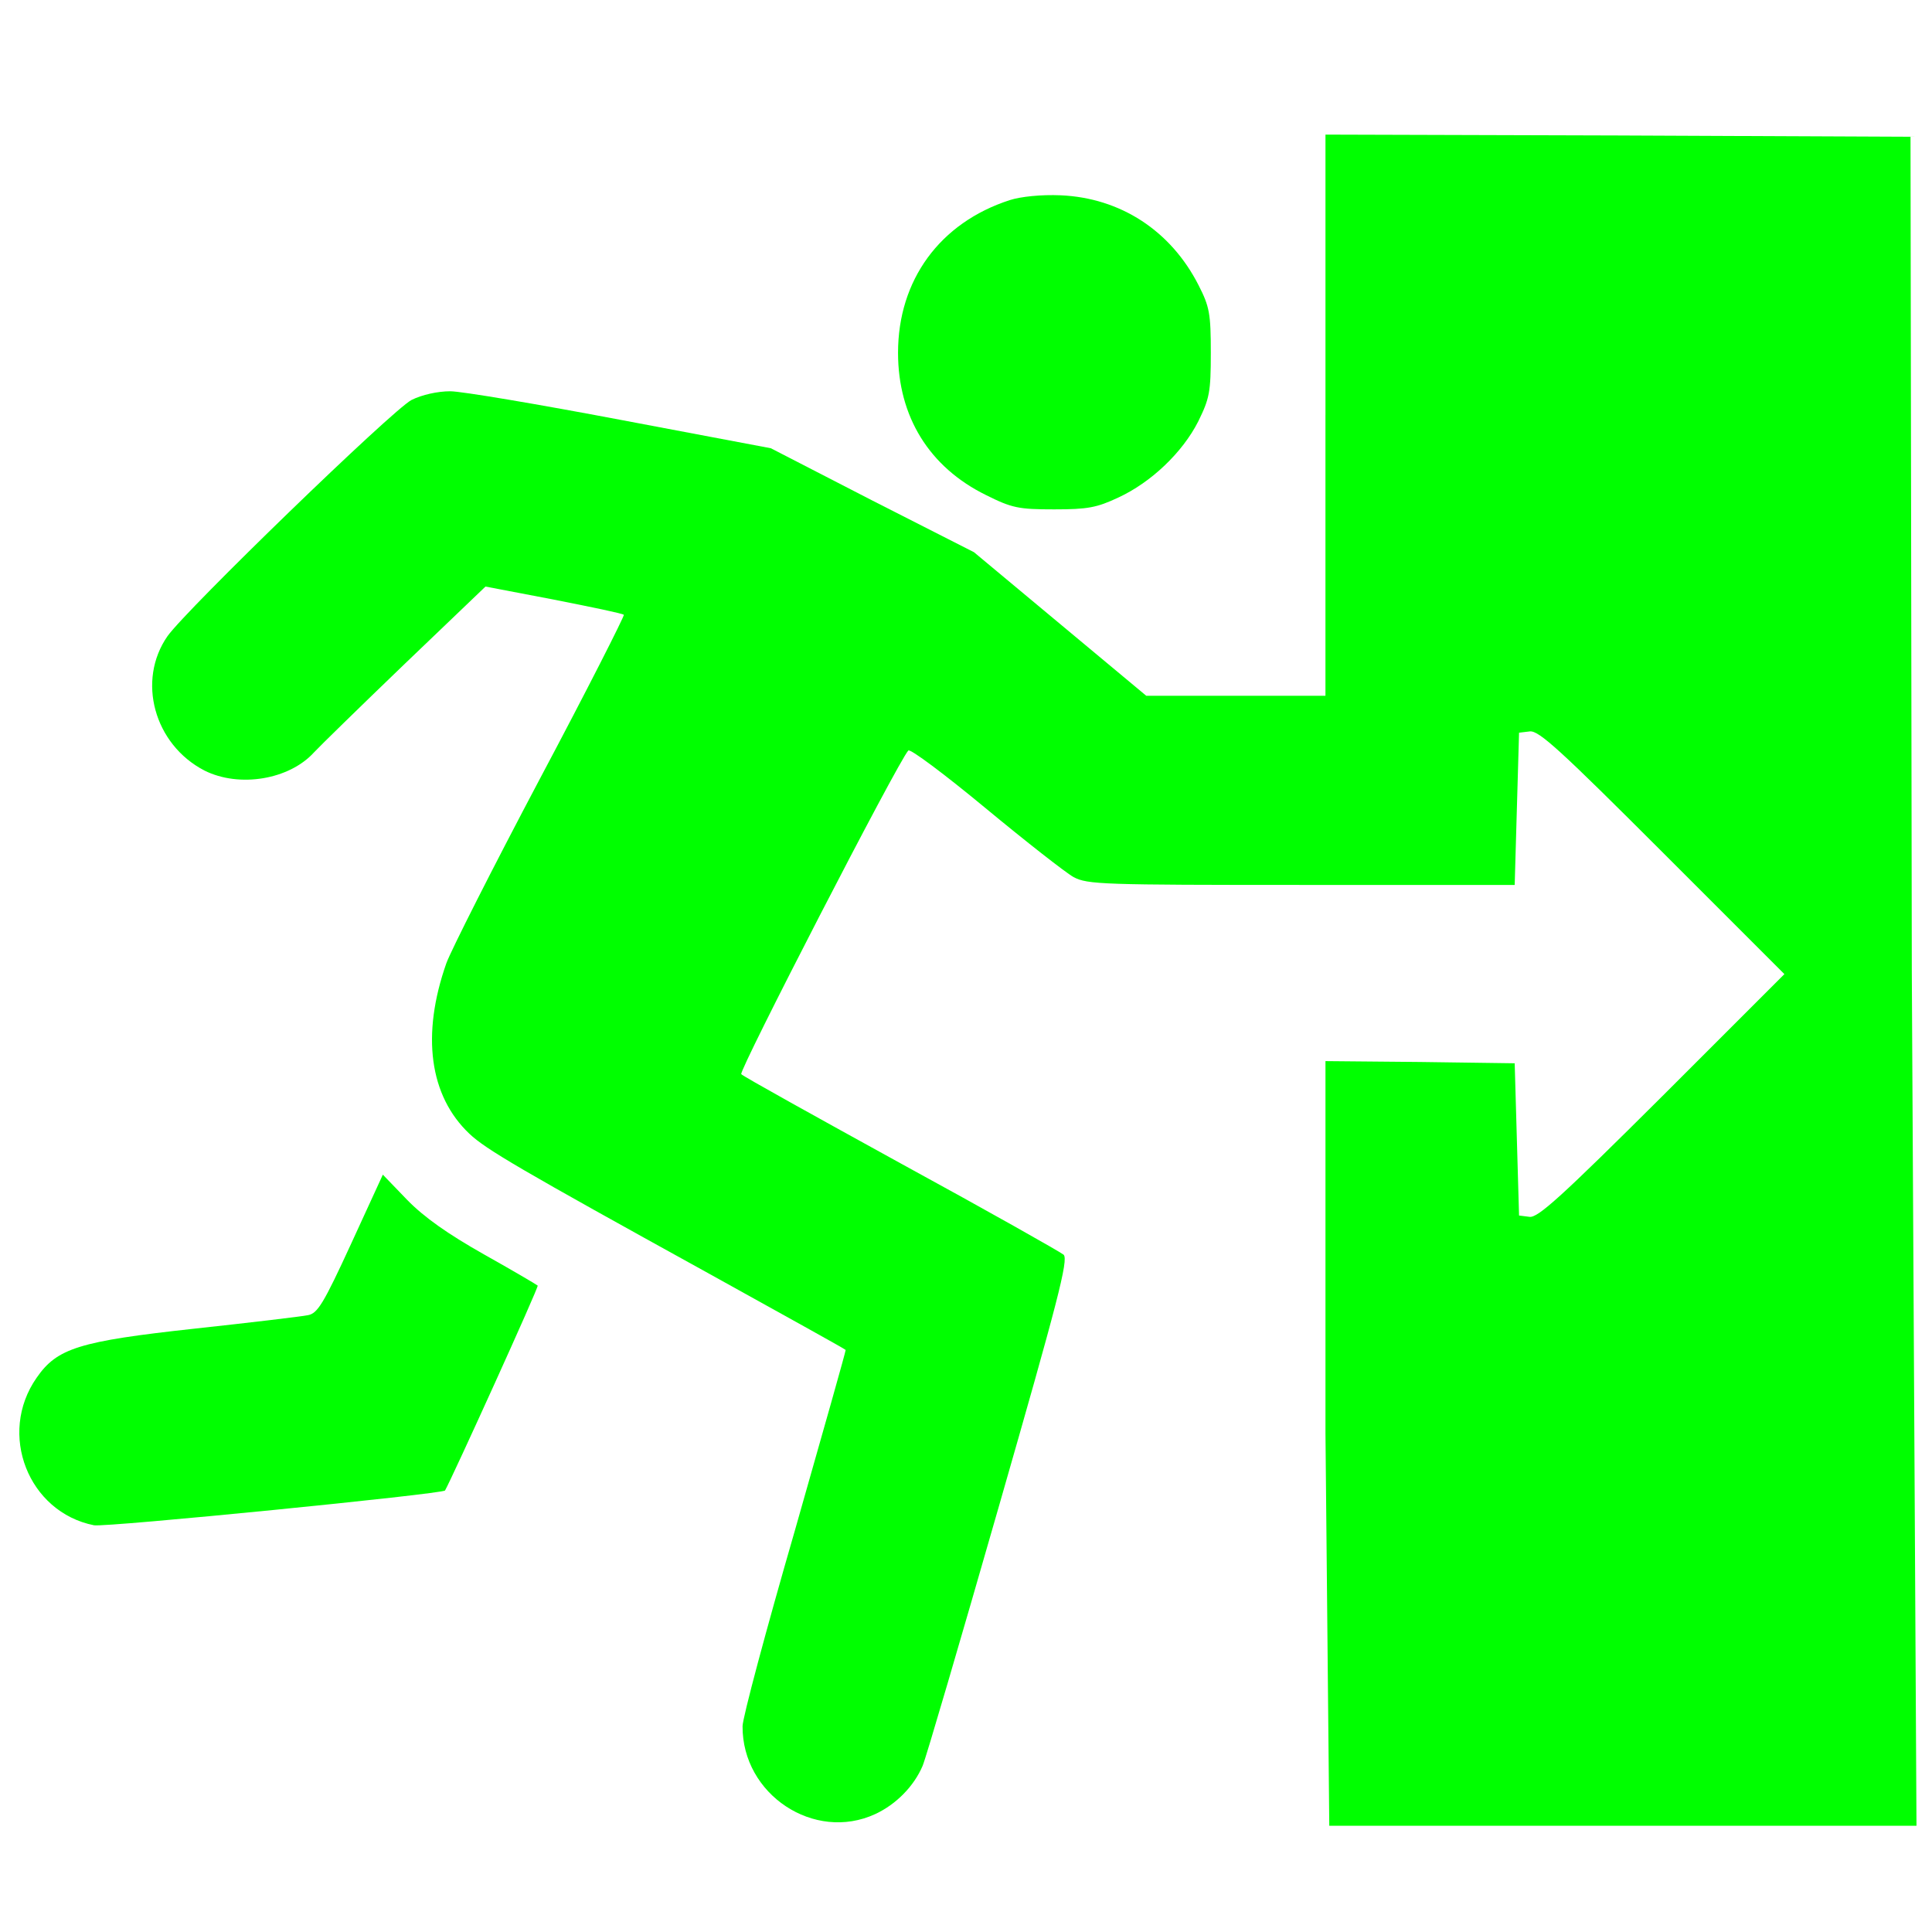
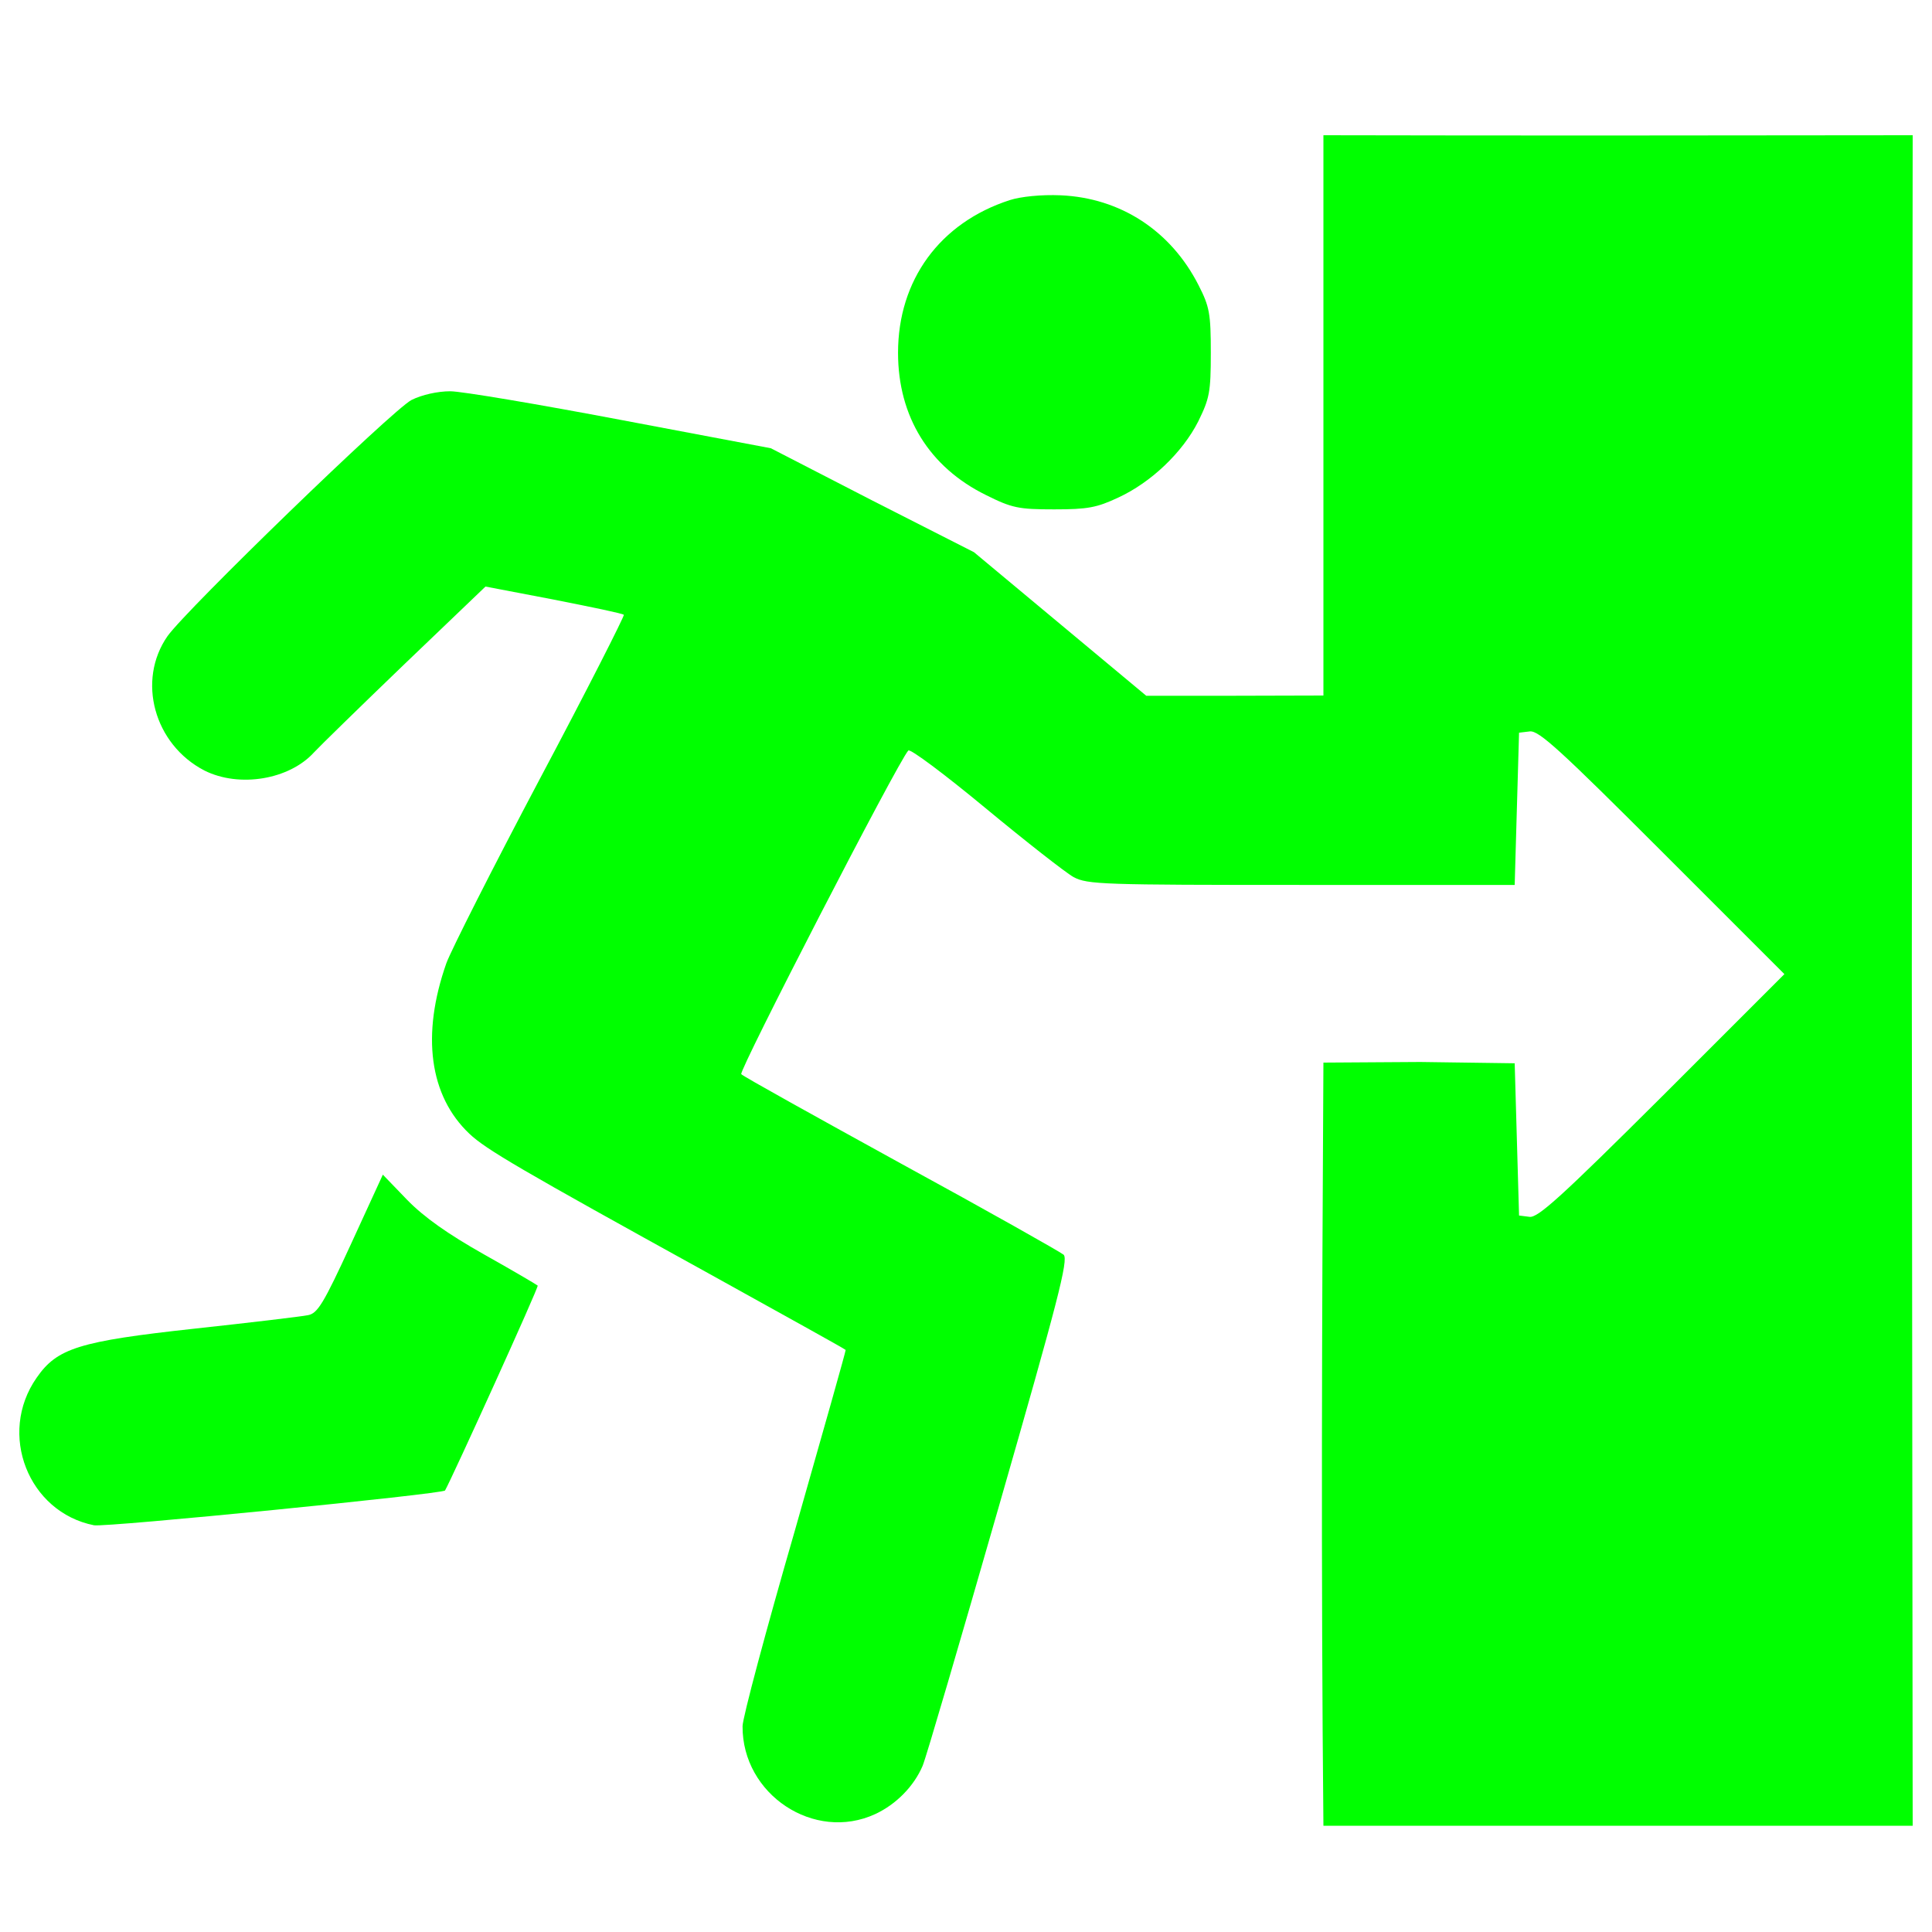
<svg xmlns="http://www.w3.org/2000/svg" version="1.1" x="0px" y="0px" viewBox="0 0 1000 1000" enable-background="new 0 0 1000 1000" xml:space="preserve" id="svg14">
  <defs id="defs18" />
  <g id="g12" style="fill:#00ff00">
    <g transform="translate(0,511) scale(0.1,-0.1)" id="g10" style="fill:#00ff00">
      <path d="m 5226.837,4074.326 c -362.5,-117.1 -578.6,-414.3 -578.6,-790.3 0,-331 162.1,-592.1 454.8,-736.2 135.1,-67.5 168.9,-74.3 353.5,-74.3 173.4,0 220.6,9 331,60.8 171.1,78.8 333.2,234.2 414.3,394 58.5,119.3 65.3,150.8 65.3,355.7 0,202.6 -6.7,238.7 -63,349 -144.1,283.7 -405.3,452.5 -713.7,466.1 -101.5,4.4 -207.3,-6.8 -263.6,-24.8 z" id="path4" style="fill:#00ff00" />
-       <path d="M 6860.5,2961 V 1508.8 h -463.8 -463.8 l -445.8,371.5 -445.8,371.5 -526.9,267.9 -524.6,270.2 -774.5,146.3 c -427.8,81.1 -826.3,148.6 -884.8,148.6 -65.3,0 -146.3,-18 -200.4,-45 C 2031,2988 966.1,1956.8 867,1817.3 c -159.8,-229.6 -69.8,-560.6 191.4,-695.7 180.1,-90.1 439,-47.3 567.4,94.6 24.8,27 234.2,231.9 466.1,454.8 l 421,403 353.5,-67.5 c 193.6,-38.3 358,-72.1 362.5,-78.8 4.5,-4.5 -189.1,-387.3 -434.5,-848.8 -243.2,-459.3 -461.6,-891.6 -484.1,-954.6 -130.6,-371.5 -87.8,-686.7 119.3,-882.6 85.6,-81 258.9,-182.4 1233.8,-720.5 389.5,-216.1 711.5,-394 713.7,-398.5 2.2,-2.2 -117.1,-423.3 -263.4,-936.6 -148.6,-513.3 -270.2,-968.1 -270.2,-1010.9 -2.3,-353.5 371.308,-600.686 686.7,-454.8 107.909,49.914 200.4,144.1 245.4,249.9 18,42.8 195.9,650.7 396.3,1348.7 301.7,1051.4 360.2,1272.1 333.2,1296.8 -15.7,13.5 -394,227.4 -839.8,470.6 -445.8,245.4 -819.5,452.5 -828.5,463.8 -15.8,13.5 810.5,1616.6 864.6,1675.1 9,11.3 189.1,-123.8 398.5,-297.2 209.4,-173.4 416.5,-335.5 457.1,-358 72,-38.3 150.8,-40.5 1179.8,-40.5 H 7840 l 11.3,394 11.3,394 56.3,6.7 c 47.3,4.5 159.8,-99.1 686.7,-625.9 L 9236,68 8603.3,-564.6 C 8081,-1084.7 7959.4,-1195 7916.6,-1188.3 l -54,6.8 -11.3,394 -11.3,394 -488.6,6.7 -490.8,4.5 v -1925 L 6880.3,-4340 H 8400 9919.7 l -24.2,4426 -6.7,4316.1 -1513,6.7 -1515.2,4.5 V 2961 Z" id="path6" style="fill:#00ff00" />
+       <path d="m 6850,1510 -453.3,-1.2 h -463.8 l -445.8,371.5 -445.8,371.5 -526.9,267.9 -524.6,270.2 -774.5,146.3 c -427.8,81.1 -826.3,148.6 -884.8,148.6 -65.3,0 -146.3,-18 -200.4,-45 C 2031,2988 966.1,1956.8 867,1817.3 c -159.8,-229.6 -69.8,-560.6 191.4,-695.7 180.1,-90.1 439,-47.3 567.4,94.6 24.8,27 234.2,231.9 466.1,454.8 l 421,403 353.5,-67.5 c 193.6,-38.3 358,-72.1 362.5,-78.8 4.5,-4.5 -189.1,-387.3 -434.5,-848.8 -243.2,-459.3 -461.6,-891.6 -484.1,-954.6 -130.6,-371.5 -87.8,-686.7 119.3,-882.6 85.6,-81 258.9,-182.4 1233.8,-720.5 389.5,-216.1 711.5,-394 713.7,-398.5 2.2,-2.2 -117.1,-423.3 -263.4,-936.6 -148.6,-513.3 -270.2,-968.1 -270.2,-1010.9 -2.3,-353.5 371.308,-600.686 686.7,-454.8 107.909,49.914 200.4,144.1 245.4,249.9 18,42.8 195.9,650.7 396.3,1348.7 301.7,1051.4 360.2,1272.1 333.2,1296.8 -15.7,13.5 -394,227.4 -839.8,470.6 -445.8,245.4 -819.5,452.5 -828.5,463.8 -15.8,13.5 810.5,1616.6 864.6,1675.1 9,11.3 189.1,-123.8 398.5,-297.2 209.4,-173.4 416.5,-335.5 457.1,-358 72,-38.3 150.8,-40.5 1179.8,-40.5 H 7840 l 11.3,394 11.3,394 56.3,6.7 c 47.3,4.5 159.8,-99.1 686.7,-625.9 L 9236,68 8603.3,-564.6 C 8081,-1084.7 7959.4,-1195 7916.6,-1188.3 l -54,6.8 -11.3,394 -11.3,394 -488.6,6.7 -501.4,-3.2 c -7.628,-1319.317 -12.785,-2630.778 0,-3950 h 1550 1500 l -4.5,4426 4.5,4324 c -1013.137,-1.344 -2036.867,-2.245 -3050,0 0.103,-1010.141 0,-1864.26 0,-2900 z" id="path6" style="fill:#00ff00" />
      <path d="M1817.2-1328c-141.8-308.5-173.4-360.2-222.9-369.3c-31.5-6.7-297.2-38.3-587.6-69.8c-598.9-65.3-711.5-101.3-817.3-254.4c-202.6-290.4-42.8-695.7,297.2-763.3c63-11.3,1805.7,162.1,1816.9,180.1c36,63,486.3,1053.7,479.6,1060.5c-4.5,4.5-130.6,78.8-279.2,162.1c-186.9,105.8-308.5,191.4-396.3,281.4L1981.6-970L1817.2-1328z" id="path8" style="fill:#00ff00" />
    </g>
  </g>
</svg>
